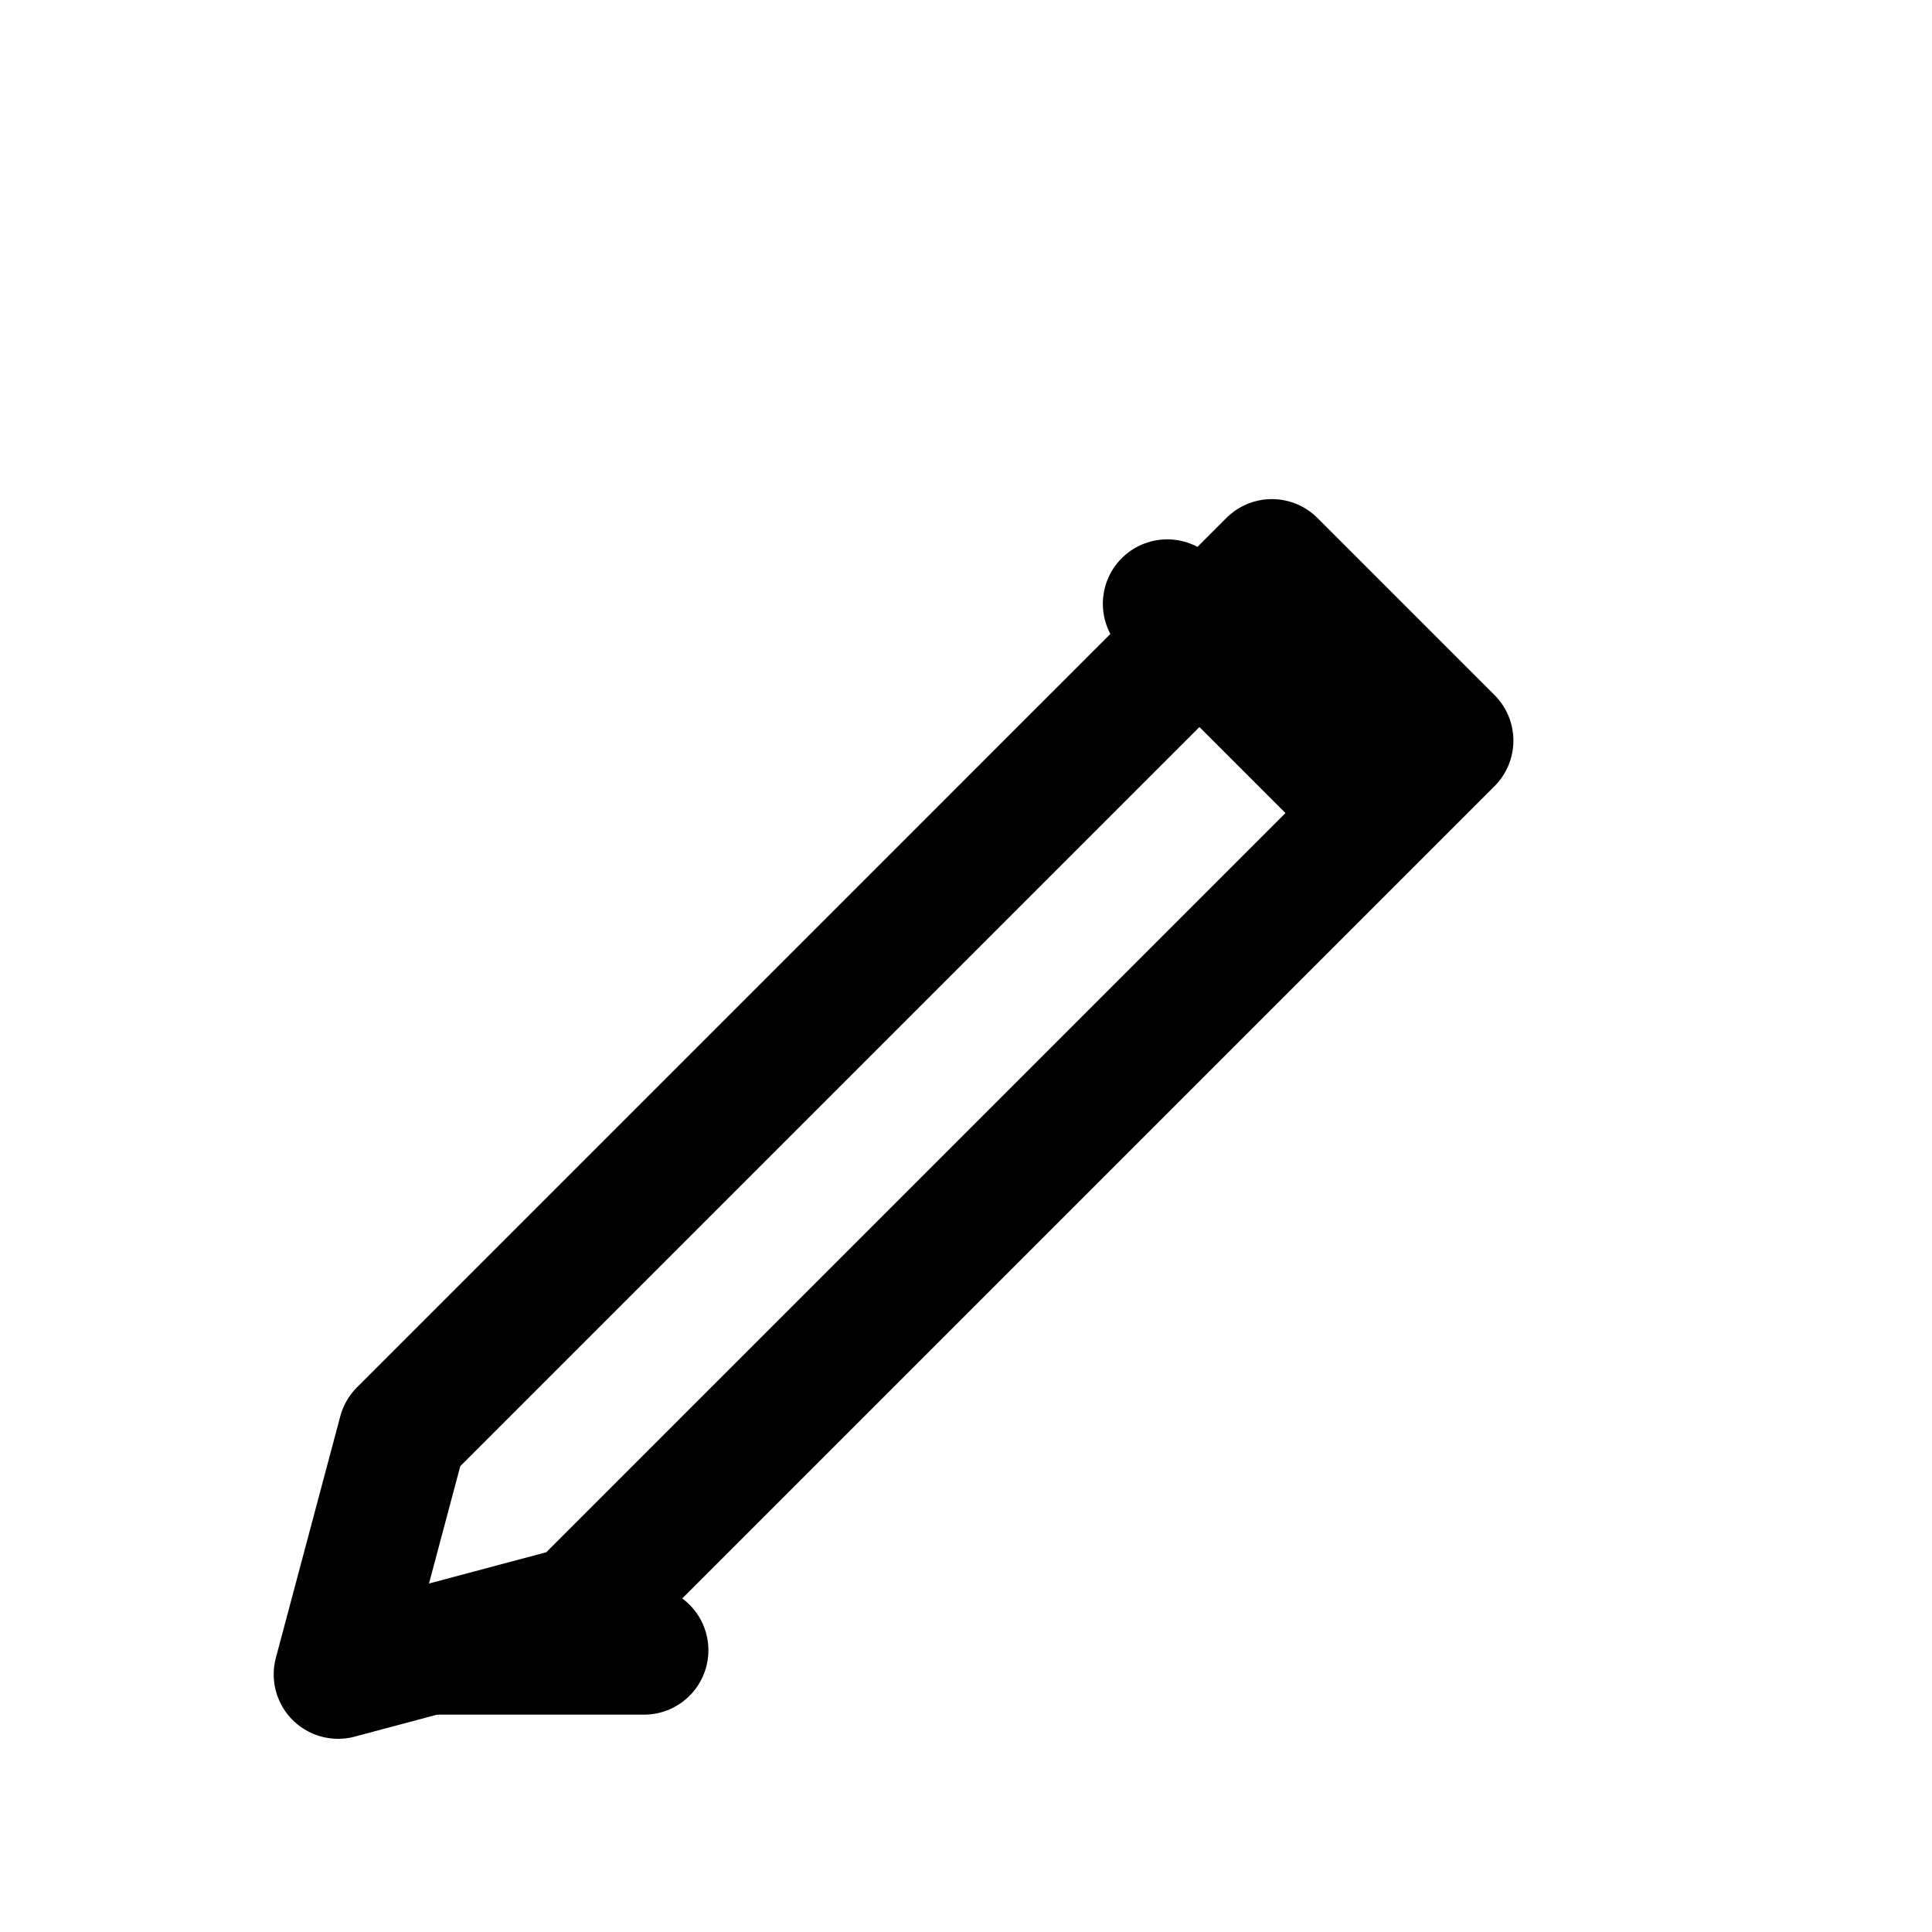
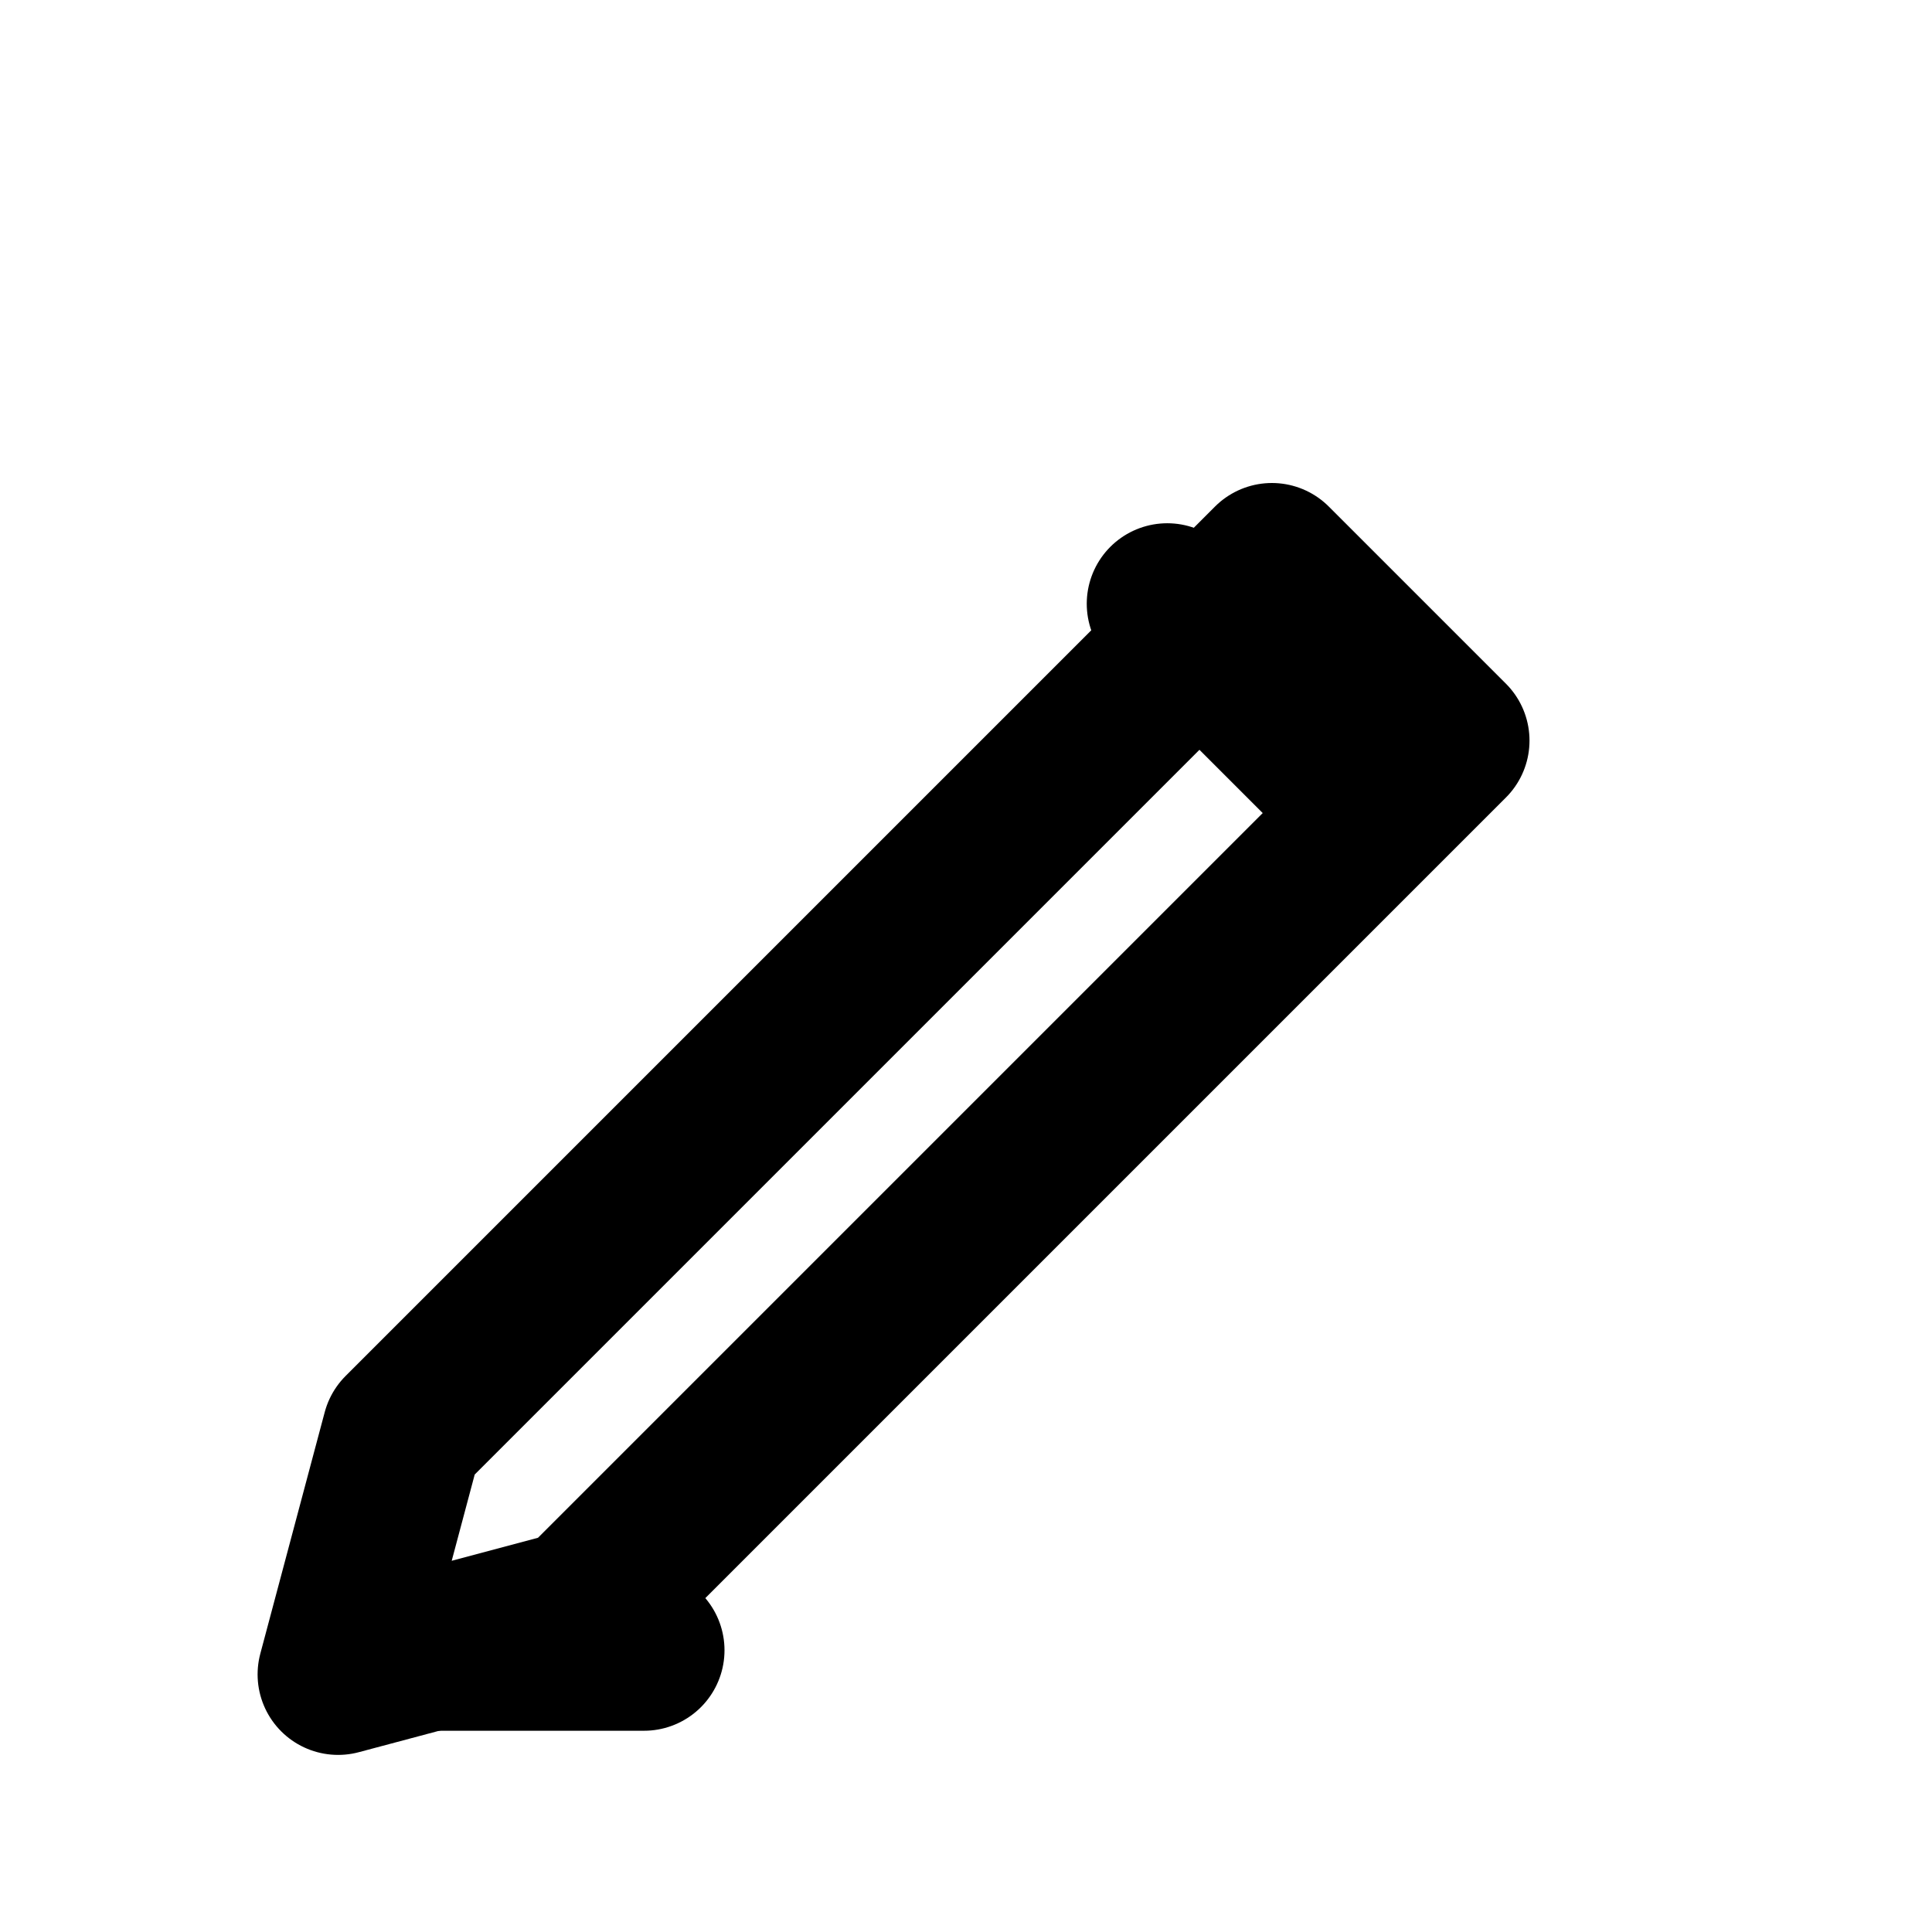
<svg xmlns="http://www.w3.org/2000/svg" width="24" height="24" viewBox="0 0 24 24" role="img" aria-labelledby="title desc">
-   <style>.icon{fill:none;stroke:currentColor;stroke-width:1.6;stroke-linecap:round;stroke-linejoin:round}.fill{fill:currentColor;stroke:none}.brand{fill:currentColor;stroke:currentColor;stroke-width:1.15;stroke-linejoin:round}</style>
+   <style>.icon{fill:none;stroke:currentColor;stroke-width:2;stroke-linecap:round;stroke-linejoin:round}</style>
  <path class="icon" d="m5 17.8-.8 3 3-.8L18 9.2l-2.2-2.2Z" />
  <path class="icon" d="m14.5 7.5 2.2 2.2M5 20.5h3" />
</svg>
